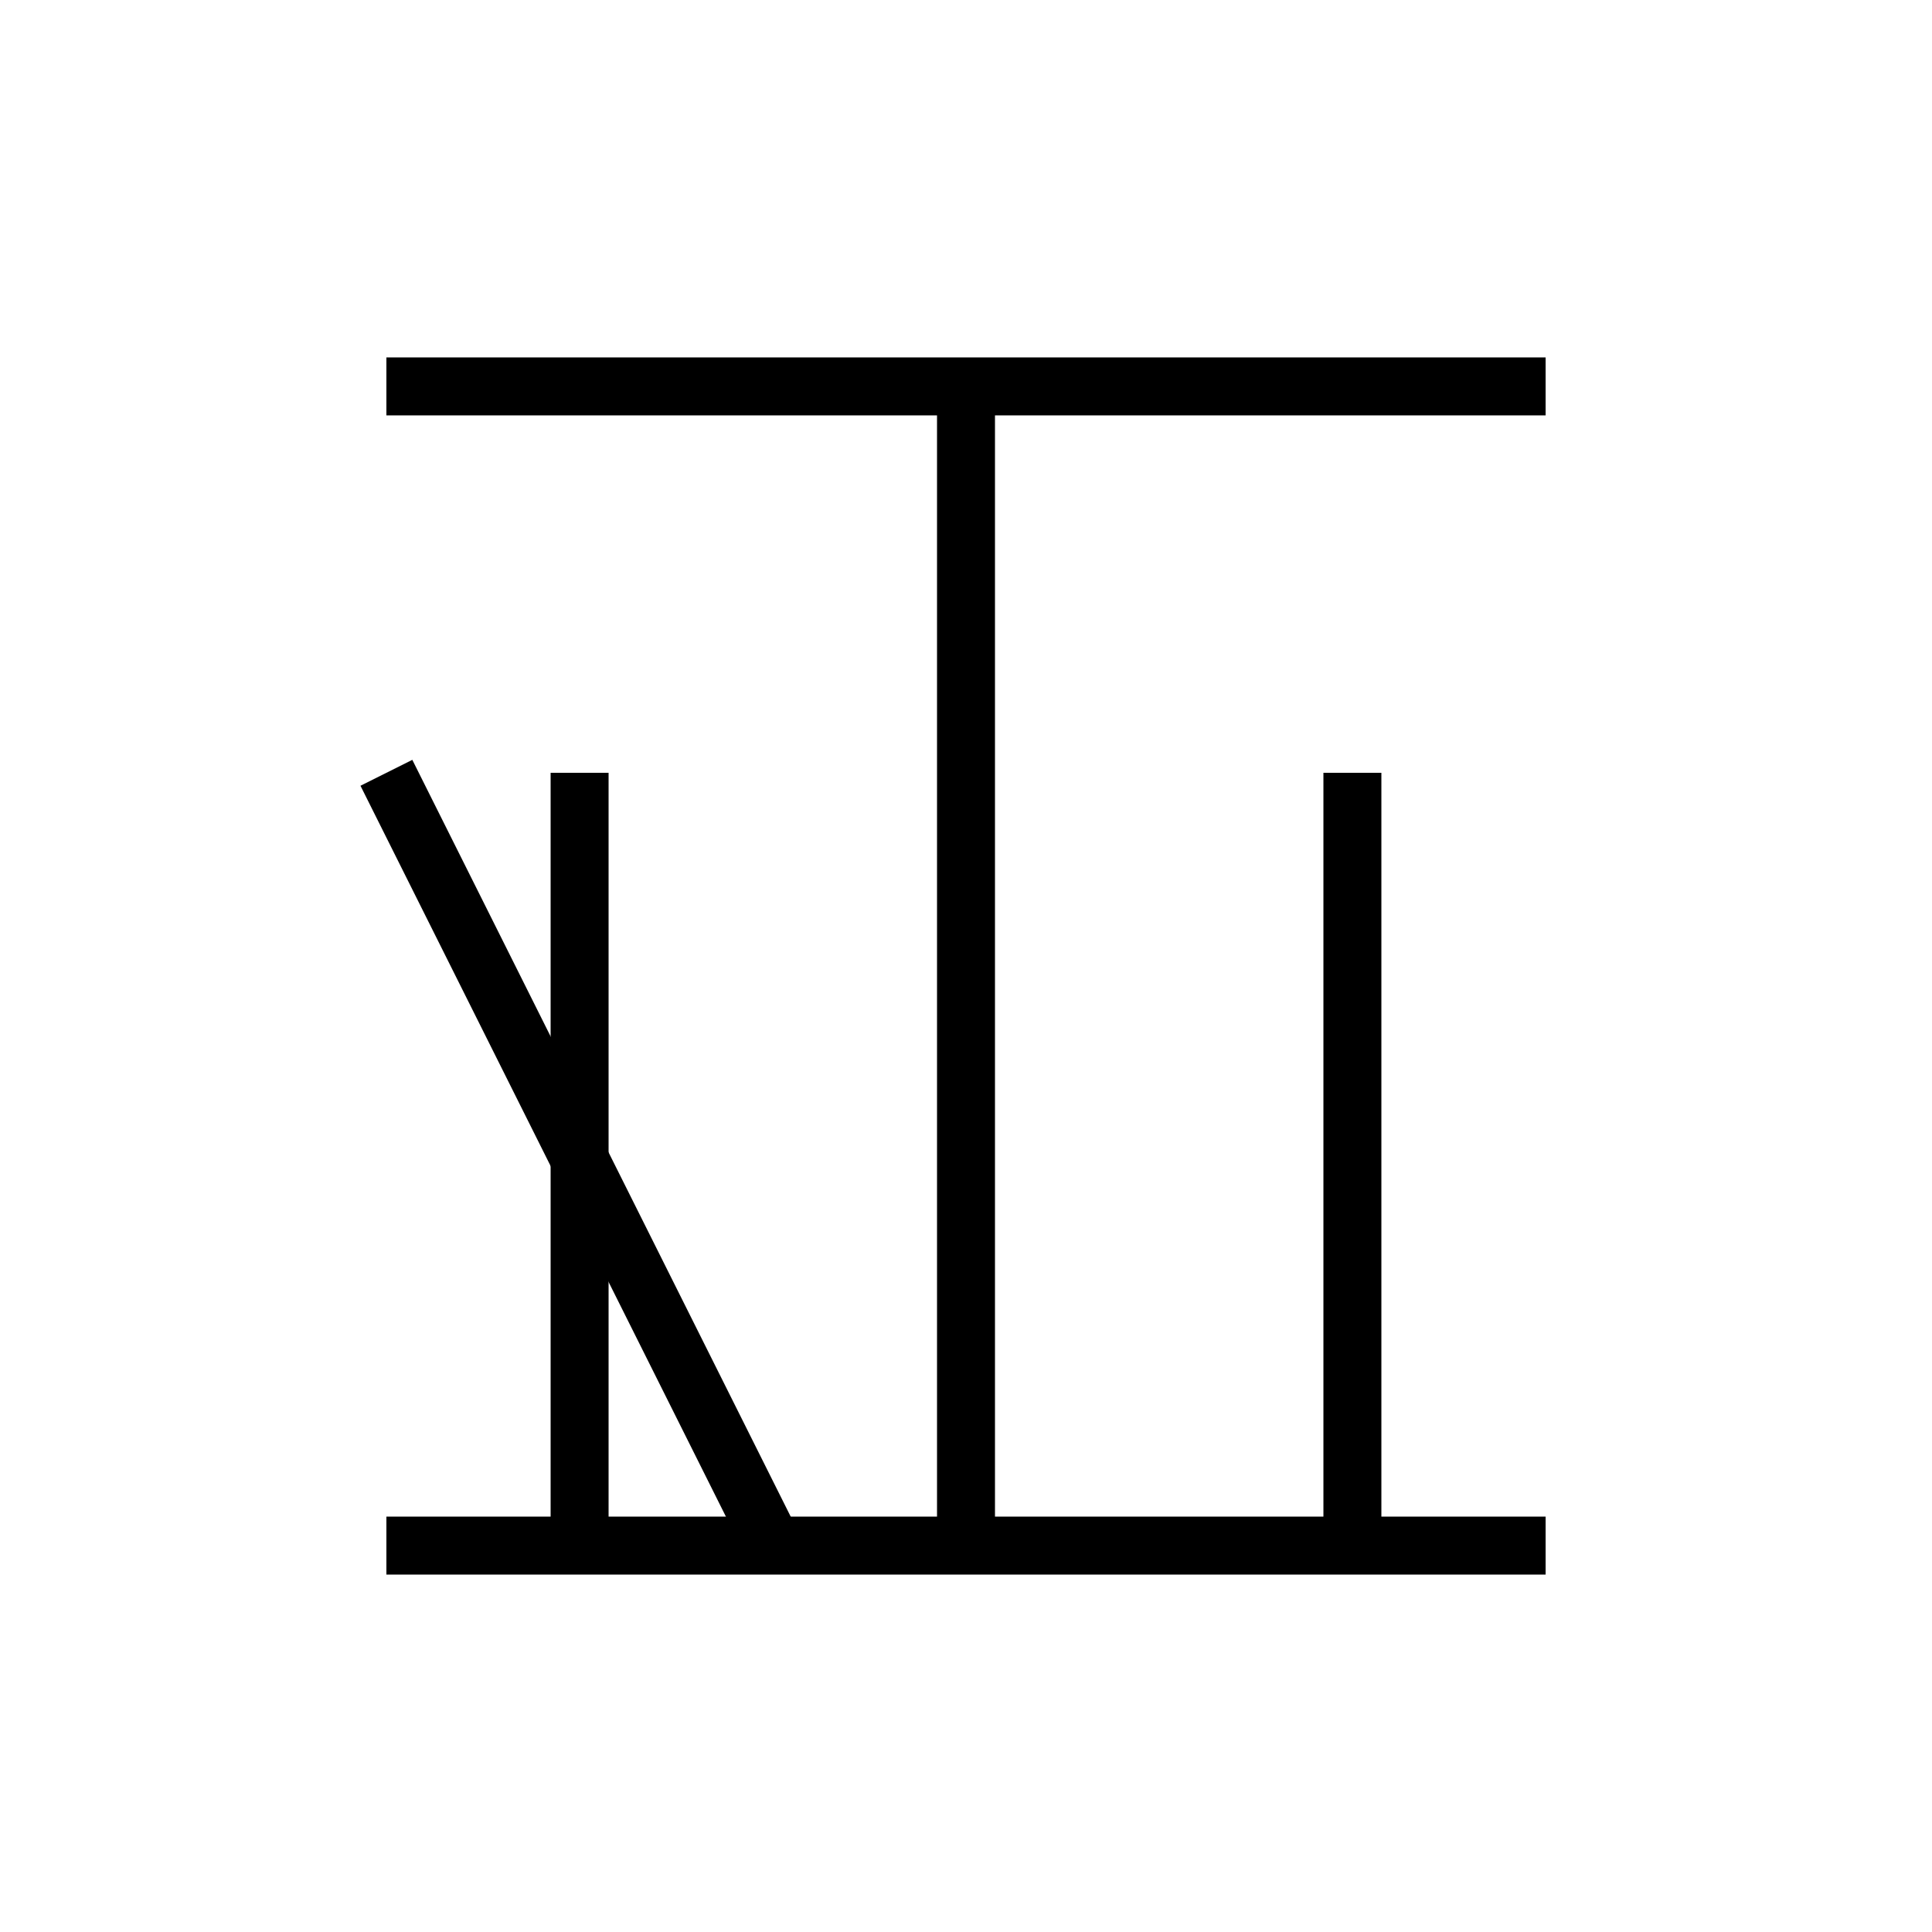
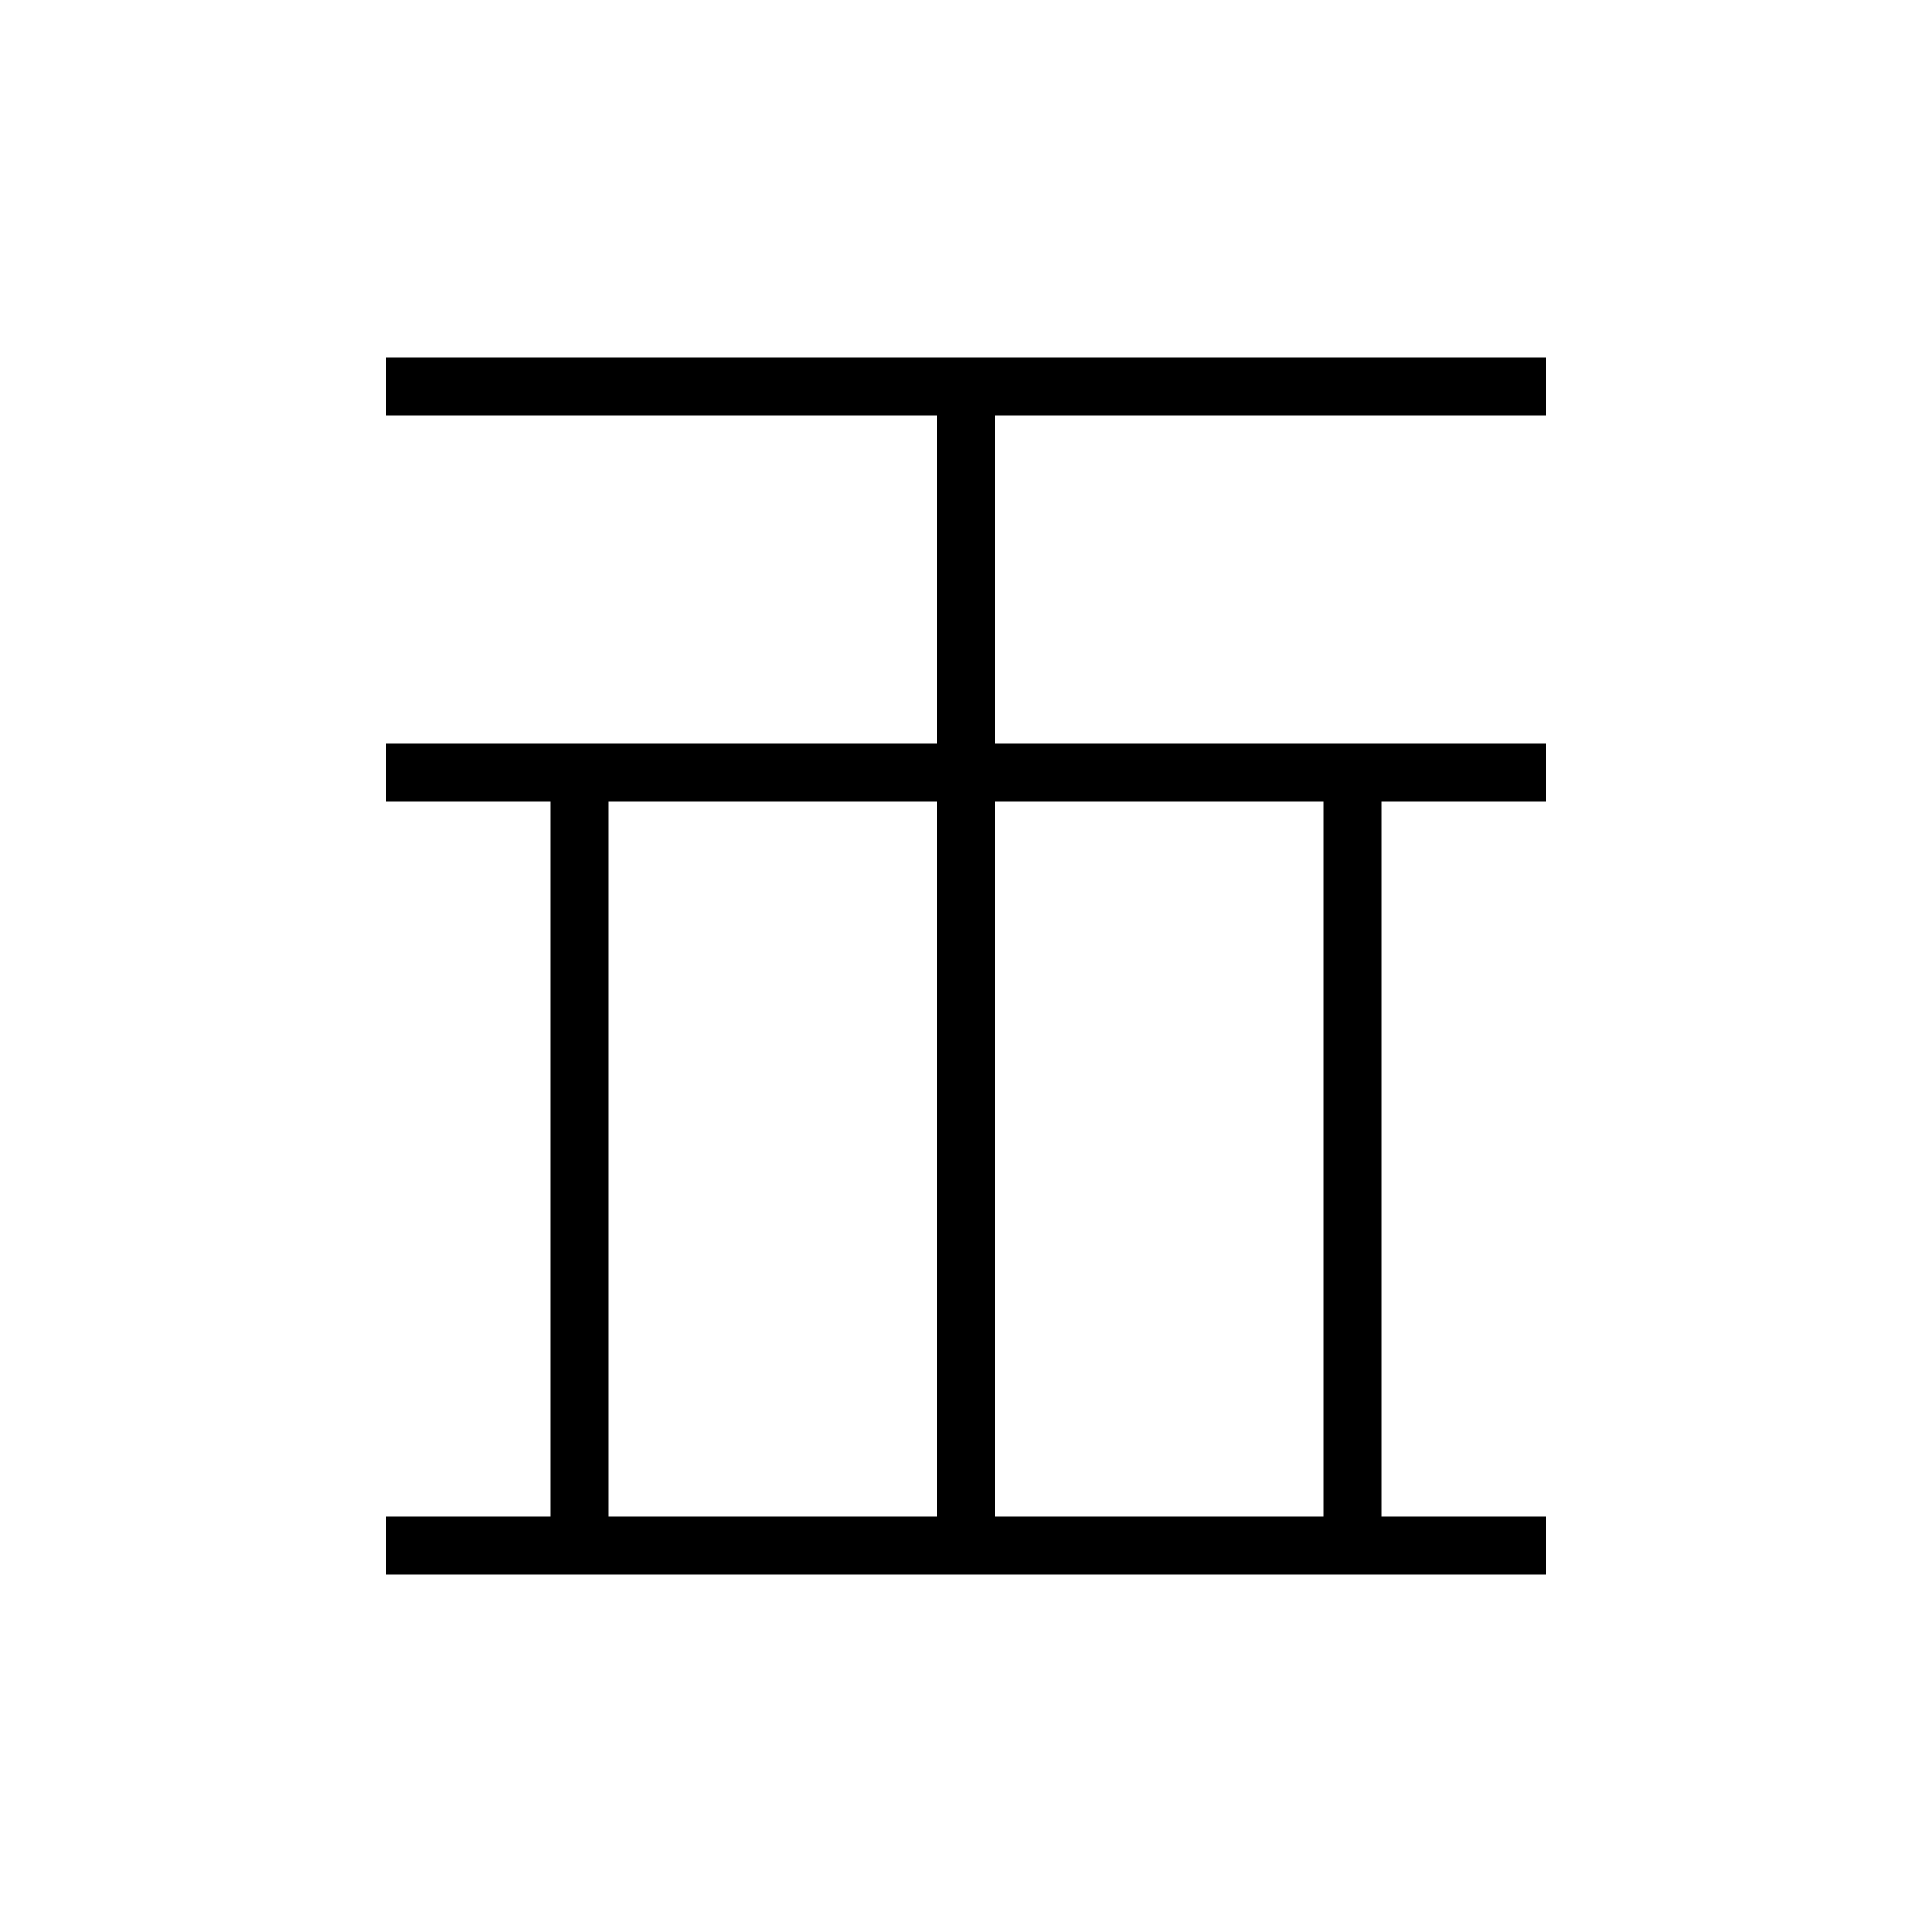
<svg xmlns="http://www.w3.org/2000/svg" width="100" height="100">
  <line x1="20" y1="20" x2="80" y2="20" stroke="black" stroke-width="3" />
  <line x1="50" y1="20" x2="50" y2="80" stroke="black" stroke-width="3" />
  <line x1="30" y1="40" x2="30" y2="80" stroke="black" stroke-width="3" />
  <line x1="70" y1="40" x2="70" y2="80" stroke="black" stroke-width="3" />
  <line x1="20" y1="80" x2="80" y2="80" stroke="black" stroke-width="3" />
-   <line x1="20" y1="40" x2="40" y2="80" stroke="black" stroke-width="3" />
+   <line x1="20" y1="40" x2="80" y2="40" stroke="black" stroke-width="3" />
</svg>
